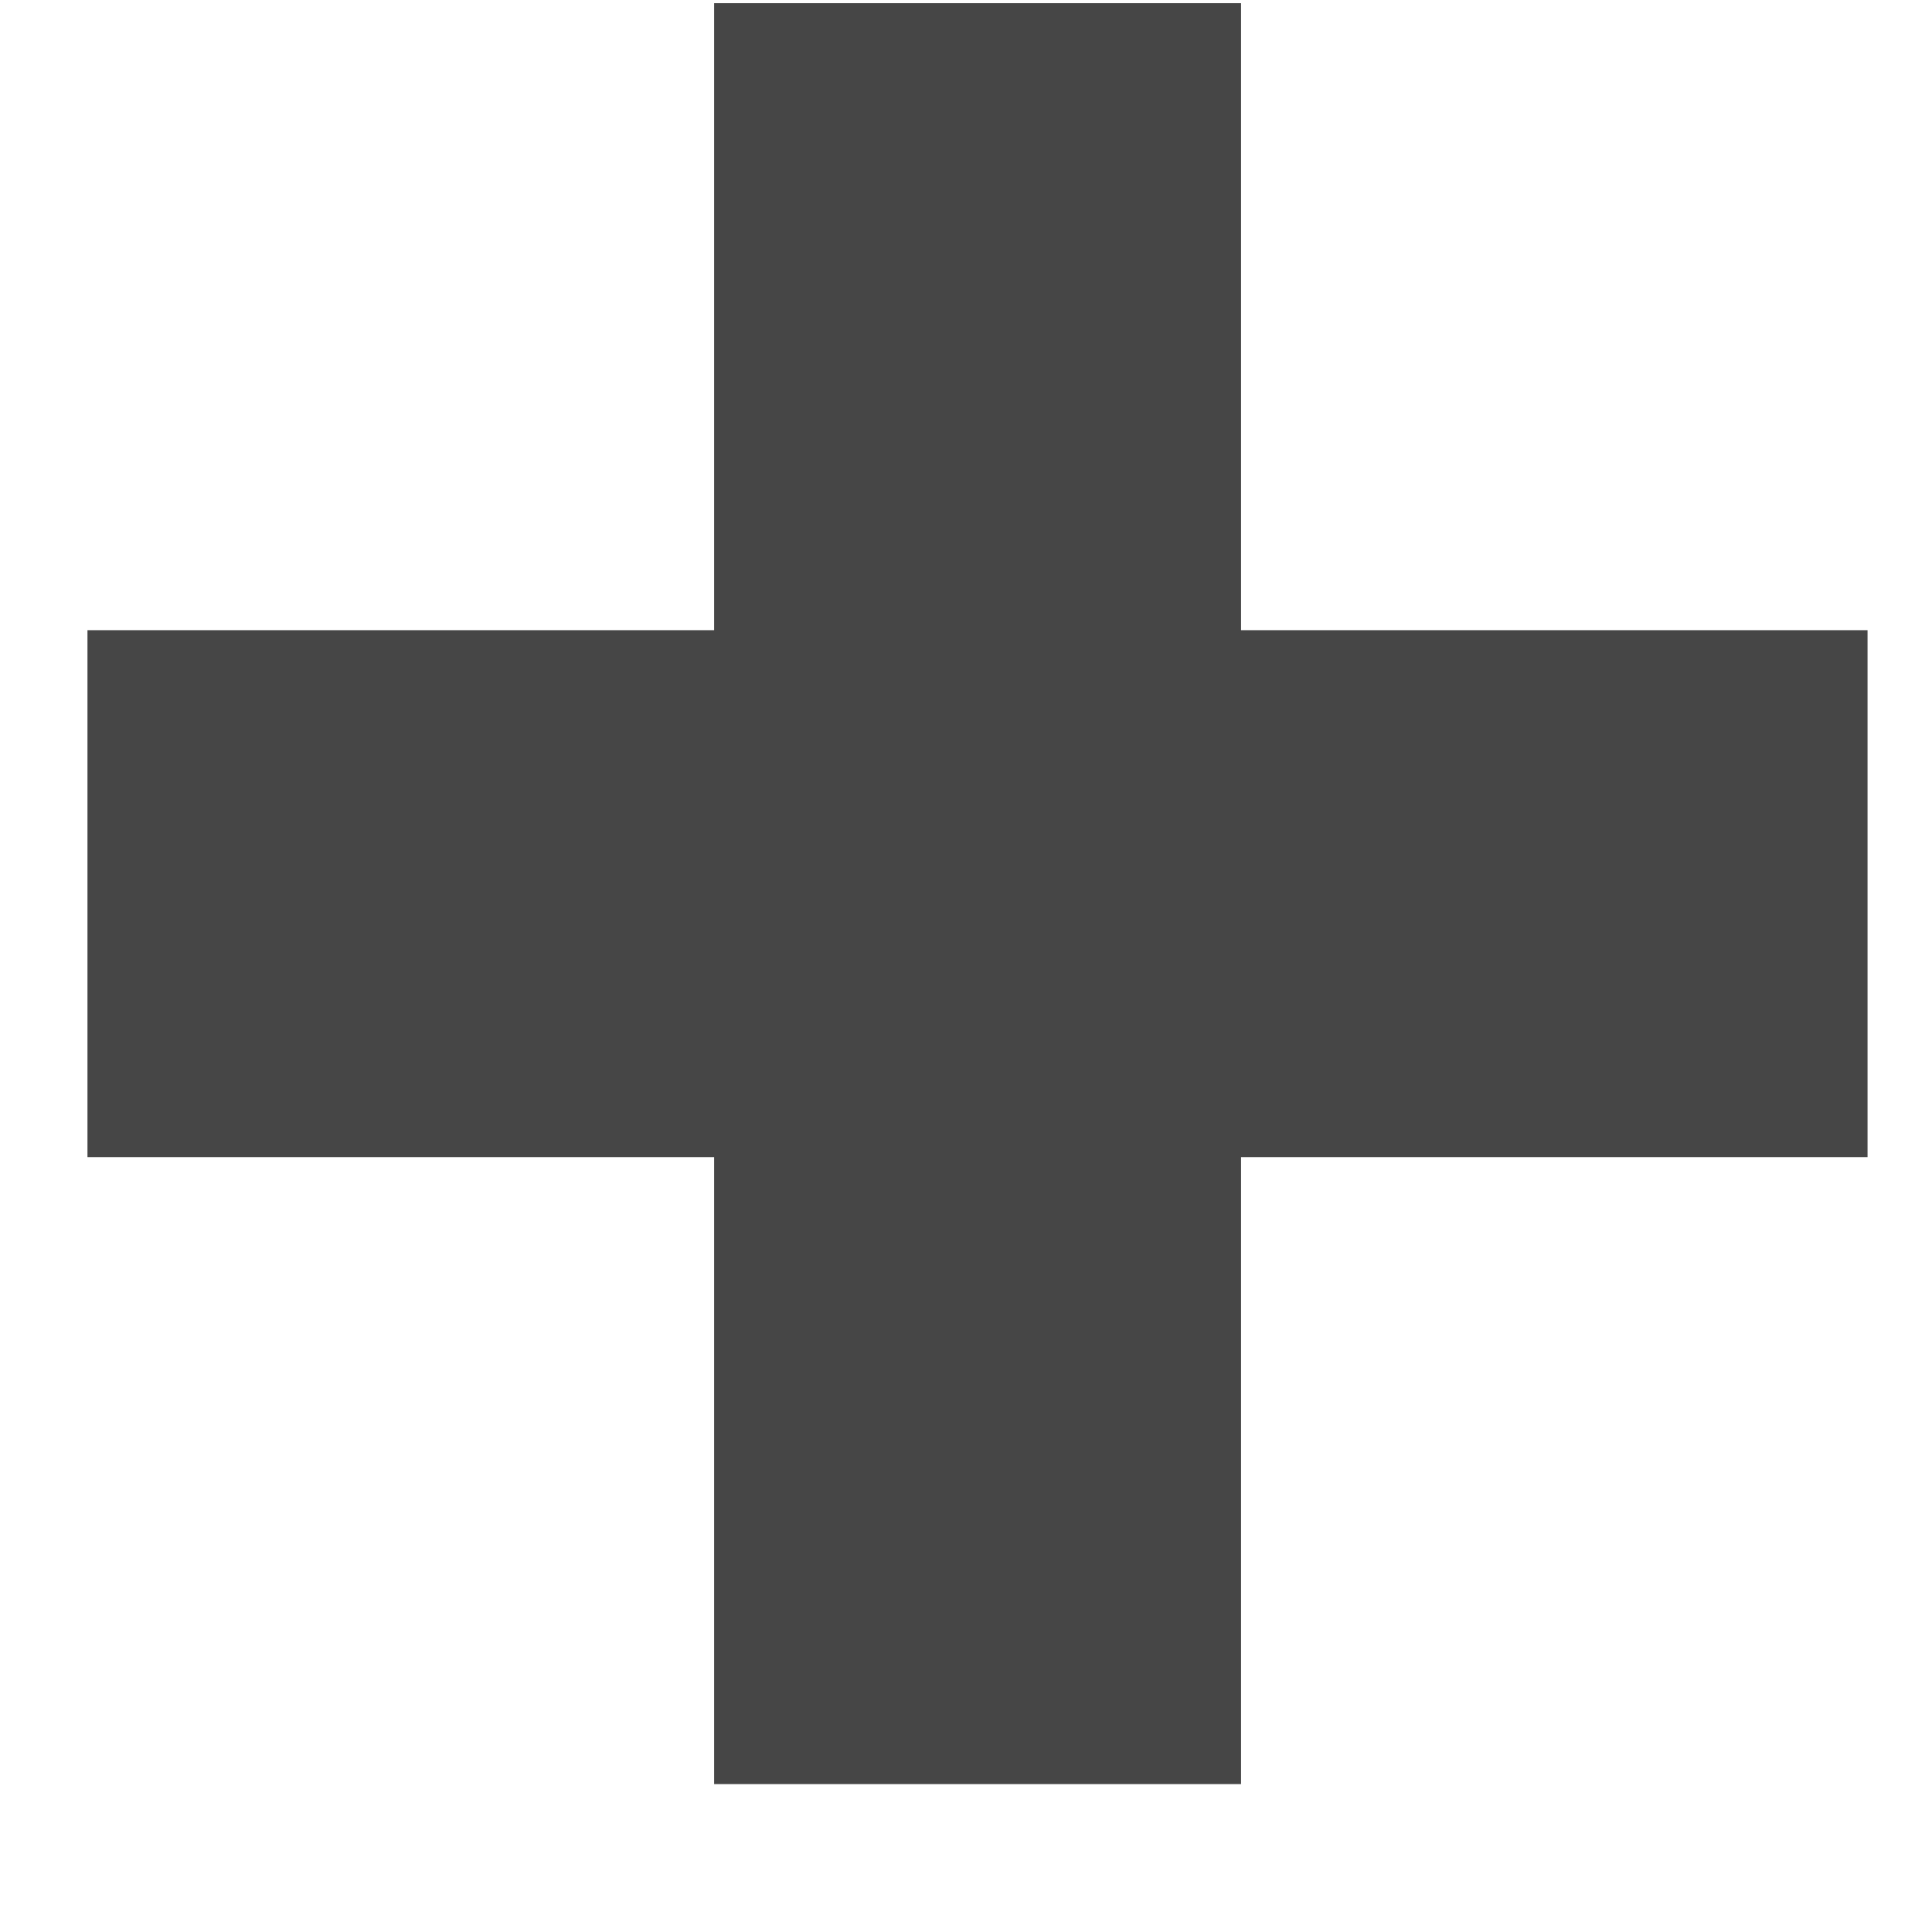
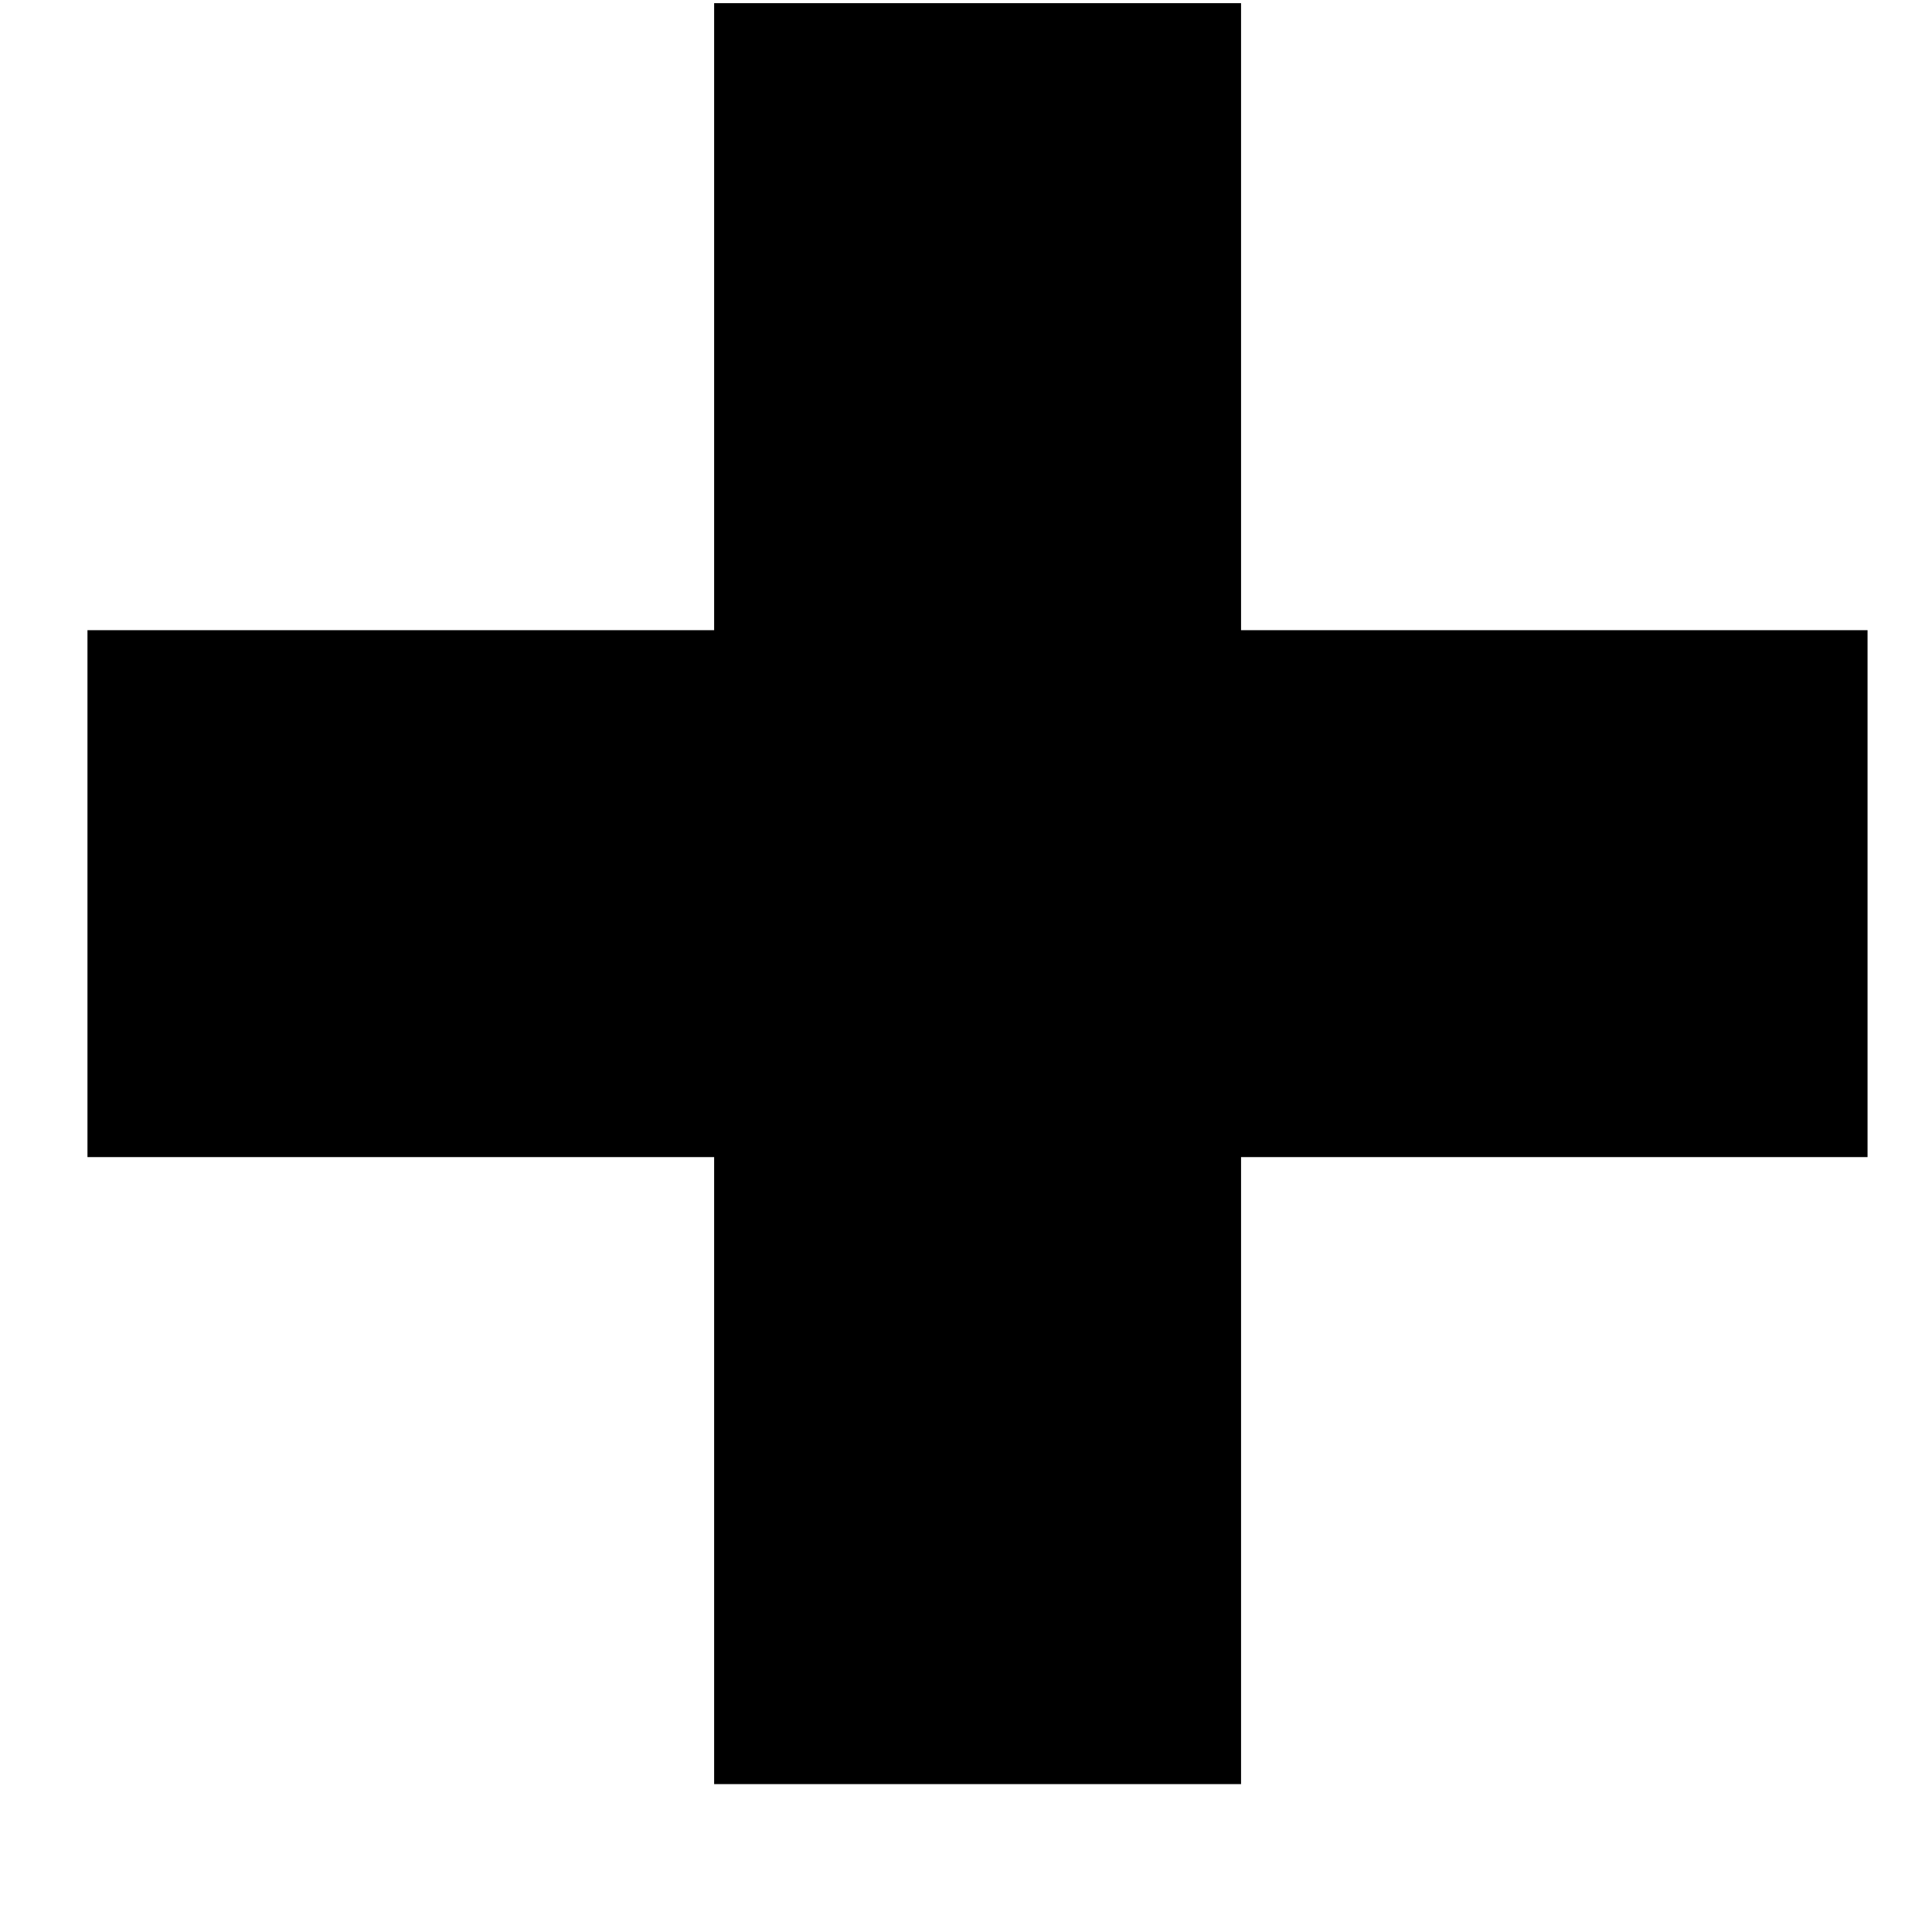
<svg xmlns="http://www.w3.org/2000/svg" width="11" height="11" viewBox="0 0 11 11" fill="none">
-   <path d="M5.566 0.018V5.088M5.566 10.158V5.088M5.566 5.088H10.633M5.566 5.088H0.498" stroke="#464646" stroke-width="3" />
+   <path d="M5.566 0.018V5.088M5.566 10.158V5.088M5.566 5.088H10.633M5.566 5.088H0.498" stroke="currentColor" stroke-width="3" />
</svg>
